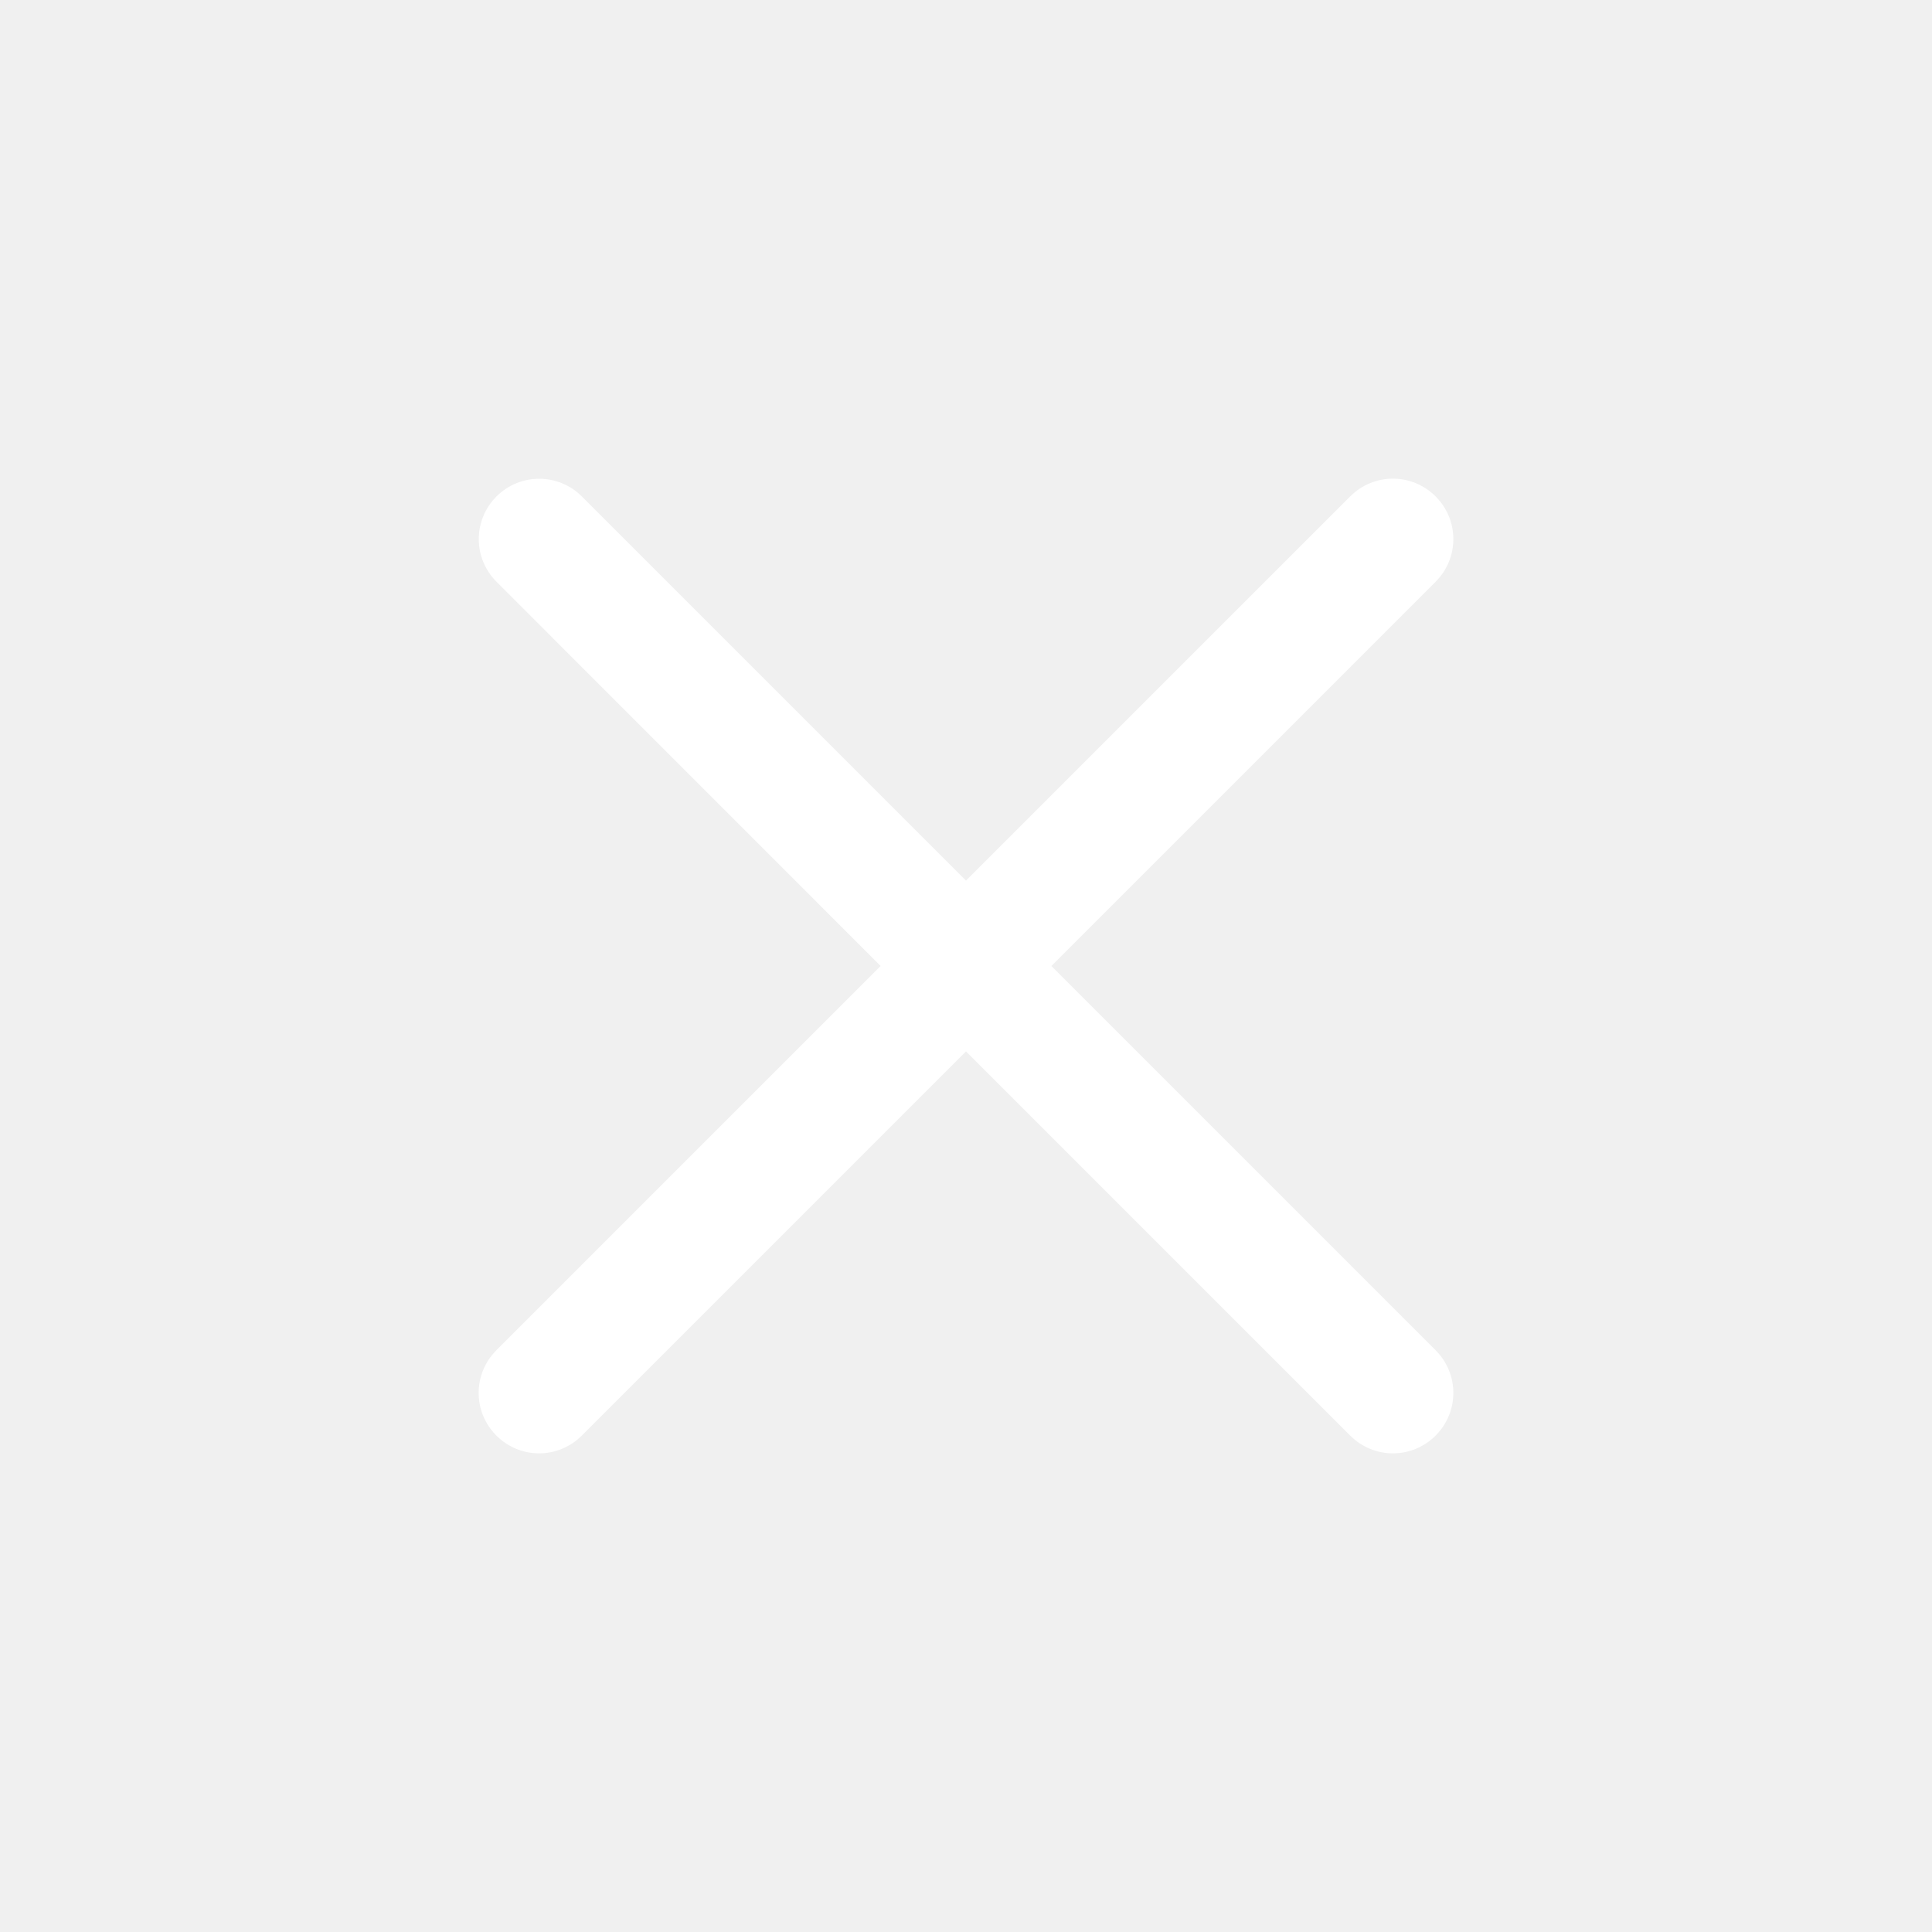
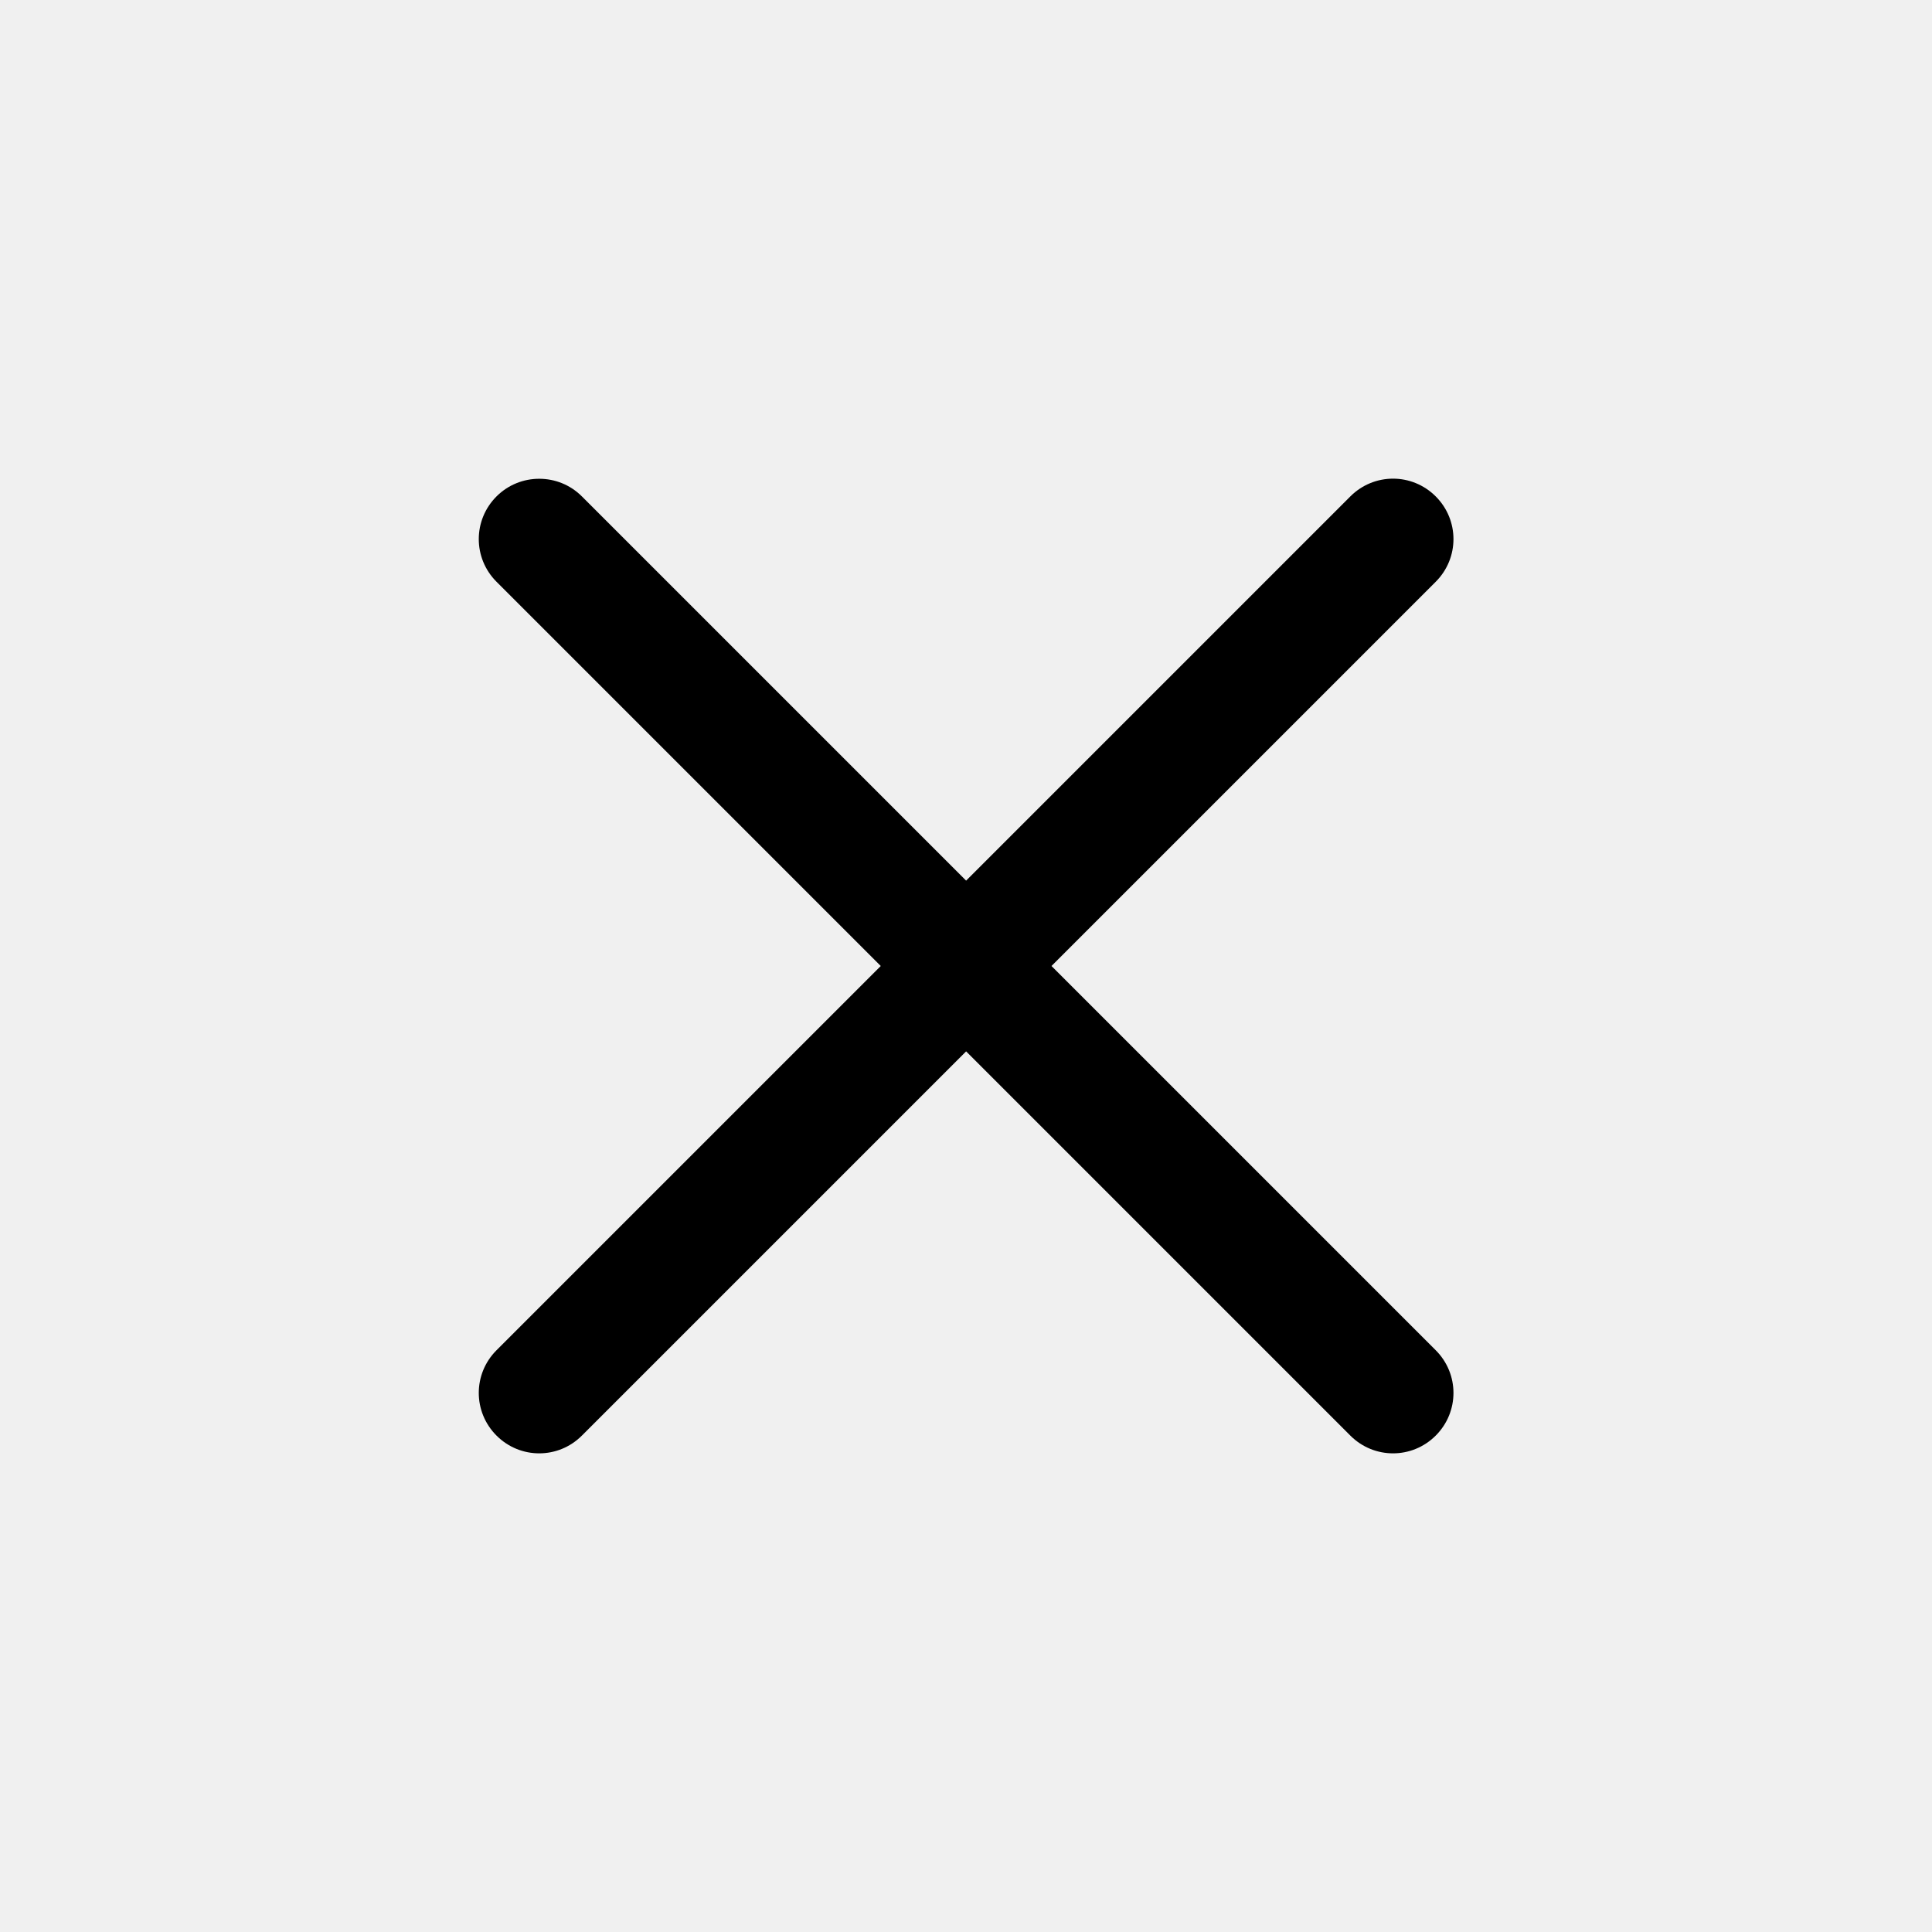
- <svg xmlns="http://www.w3.org/2000/svg" width="16" height="16" viewBox="0 0 16 16" version="1.1" id="svg824">
-   <defs id="defs5" />
-   <path d="m 4.465,3.965 c -0.128,0 -0.256,0.049 -0.353,0.146 -0.196,0.196 -0.196,0.511 0,0.707 L 7.293,8 l -3.182,3.182 c -0.196,0.196 -0.196,0.511 0,0.707 0.196,0.196 0.511,0.196 0.707,0 l 3.182,-3.182 3.182,3.182 c 0.196,0.196 0.511,0.196 0.707,0 0.196,-0.196 0.196,-0.511 0,-0.707 L 8.707,8 l 3.182,-3.182 c 0.196,-0.196 0.196,-0.511 0,-0.707 -0.196,-0.196 -0.511,-0.196 -0.707,0 l -3.182,3.182 -3.182,-3.182 C 4.72,4.013 4.593,3.965 4.465,3.965 Z" id="path2928" style="fill:#ffffff" />
+ <svg xmlns="http://www.w3.org/2000/svg" width="16" height="16" version="1.1" viewBox="0 0 16 16">
+   <path d="m4.465 3.965c-0.128 0-0.256 0.049-0.353 0.146-0.196 0.196-0.196 0.511 0 0.707l3.182 3.182-3.182 3.182c-0.196 0.196-0.196 0.511 0 0.707 0.196 0.196 0.511 0.196 0.707 0l3.182-3.182 3.182 3.182c0.196 0.196 0.511 0.196 0.707 0 0.196-0.196 0.196-0.511 0-0.707l-3.182-3.182 3.182-3.182c0.196-0.196 0.196-0.511 0-0.707-0.196-0.196-0.511-0.196-0.707 0l-3.182 3.182-3.182-3.182c-0.098-0.098-0.226-0.146-0.353-0.146z" />
</svg>
